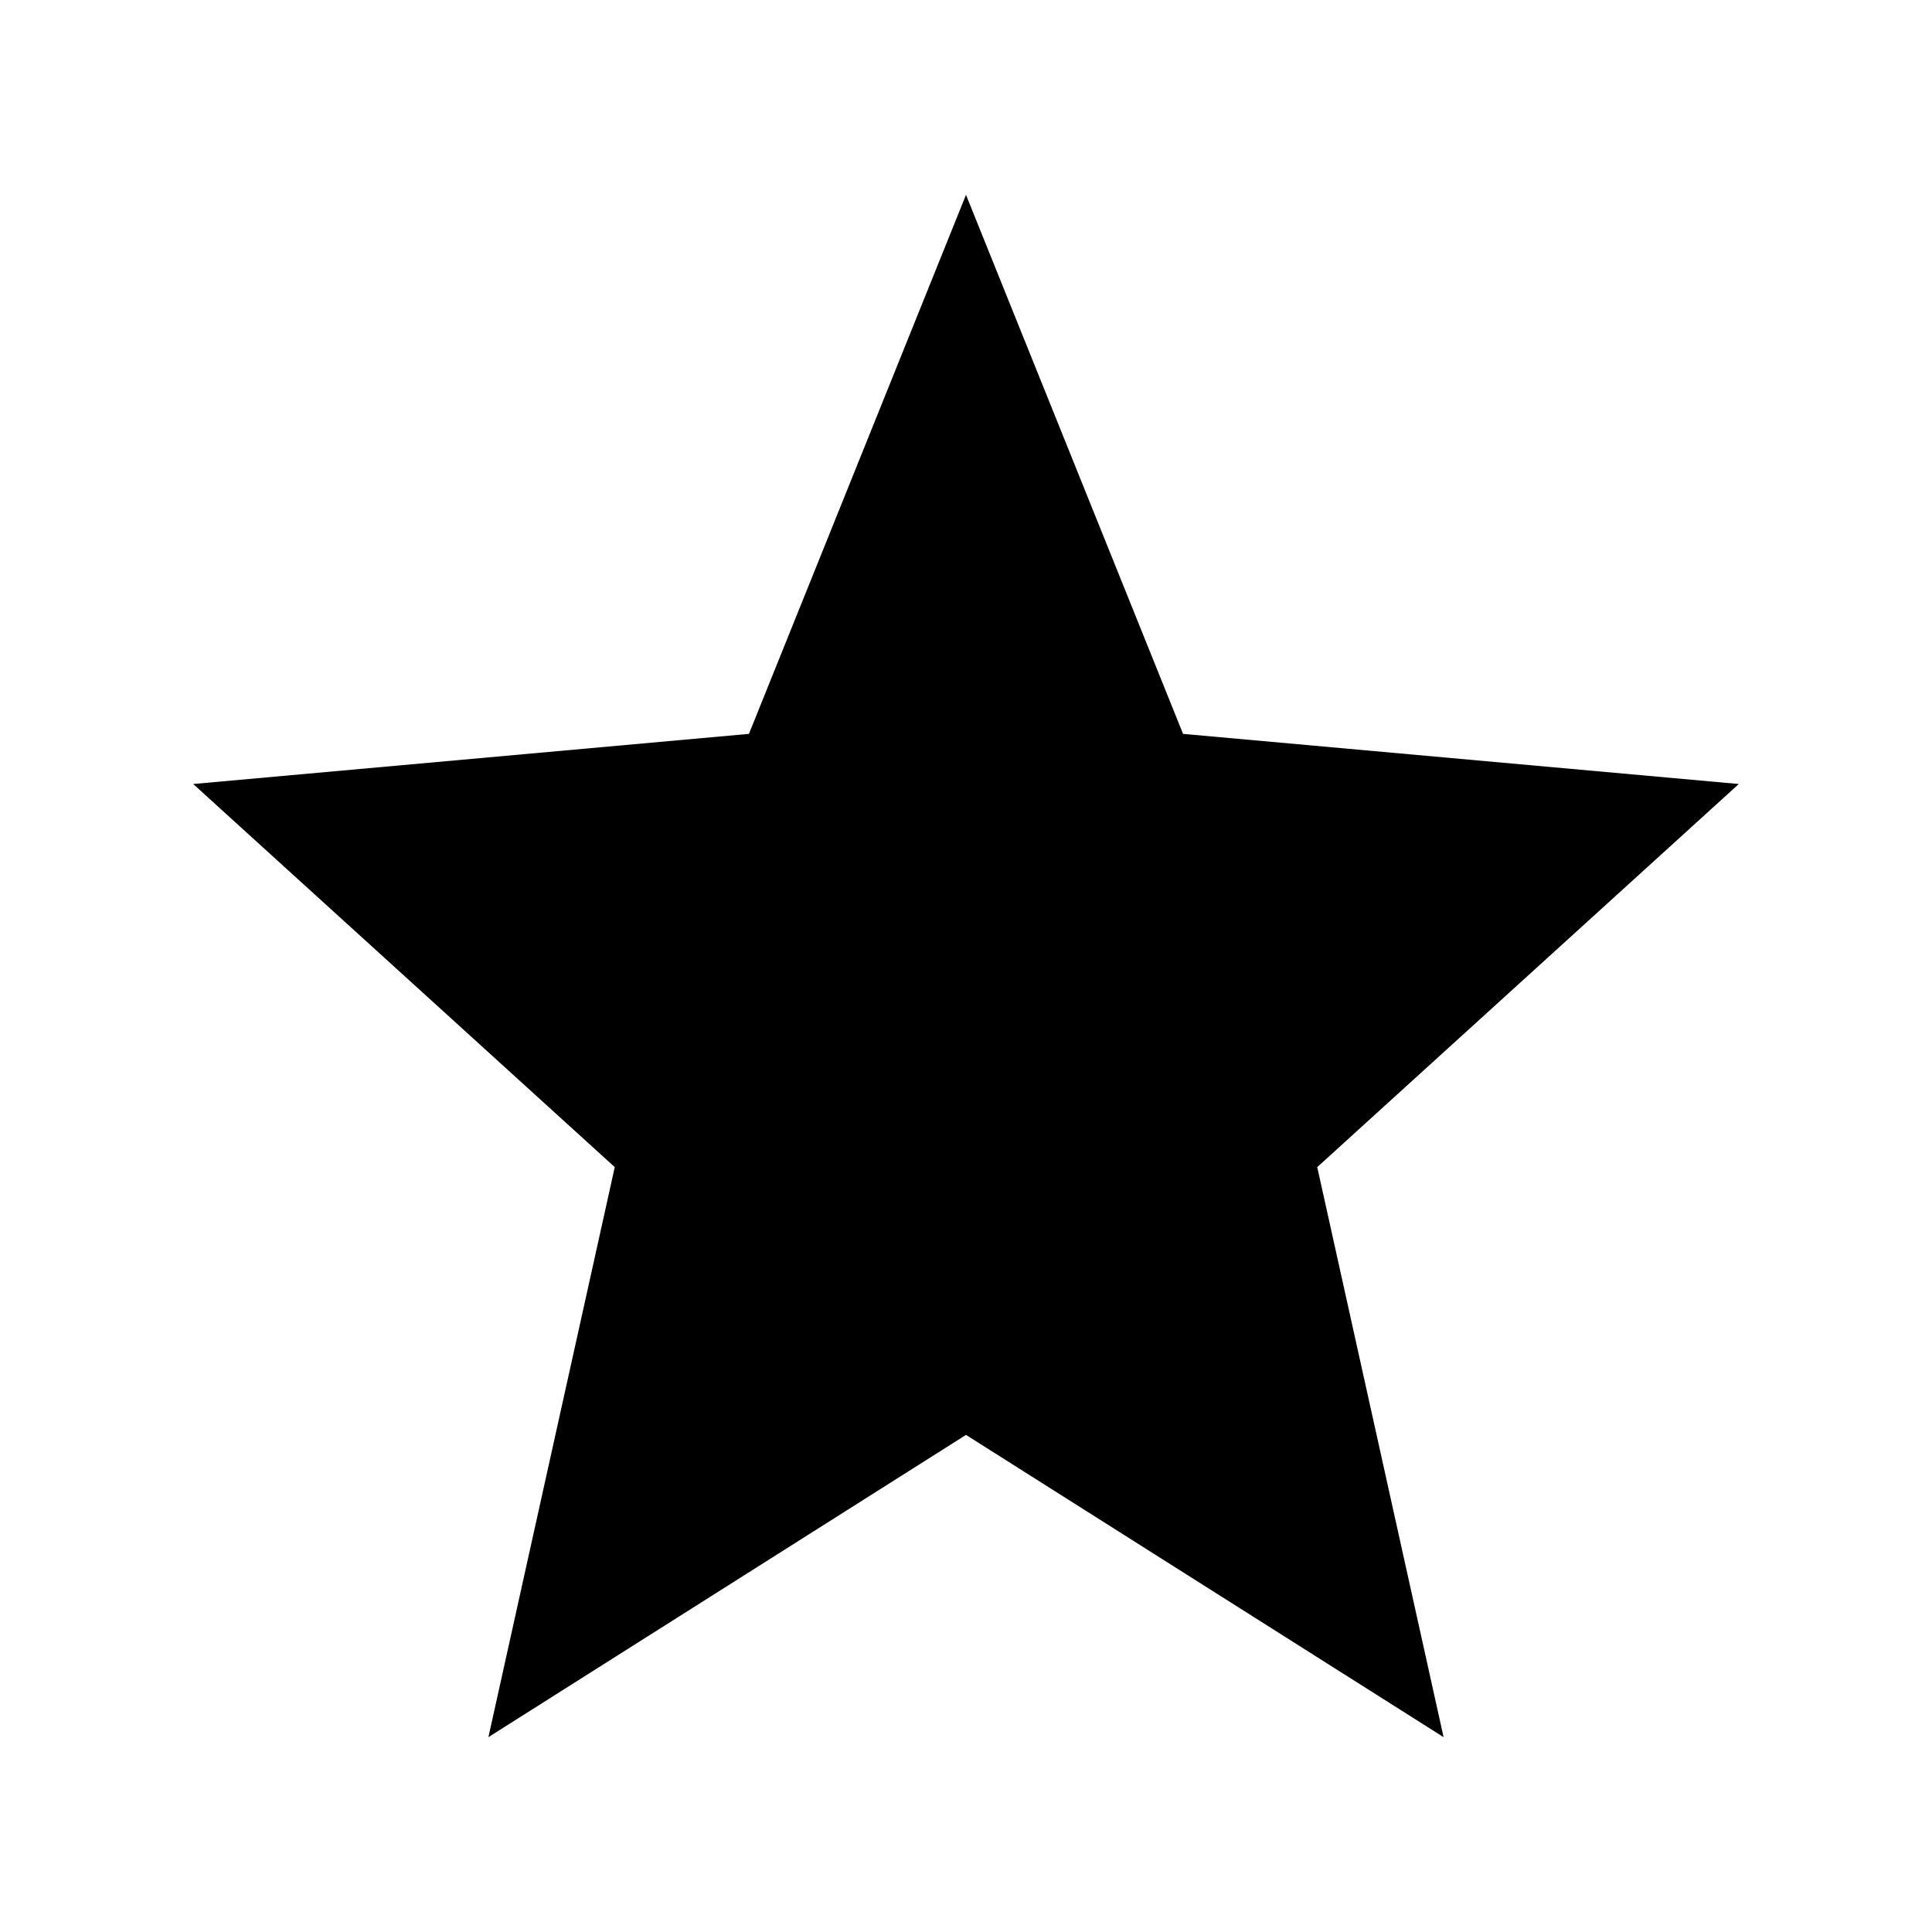
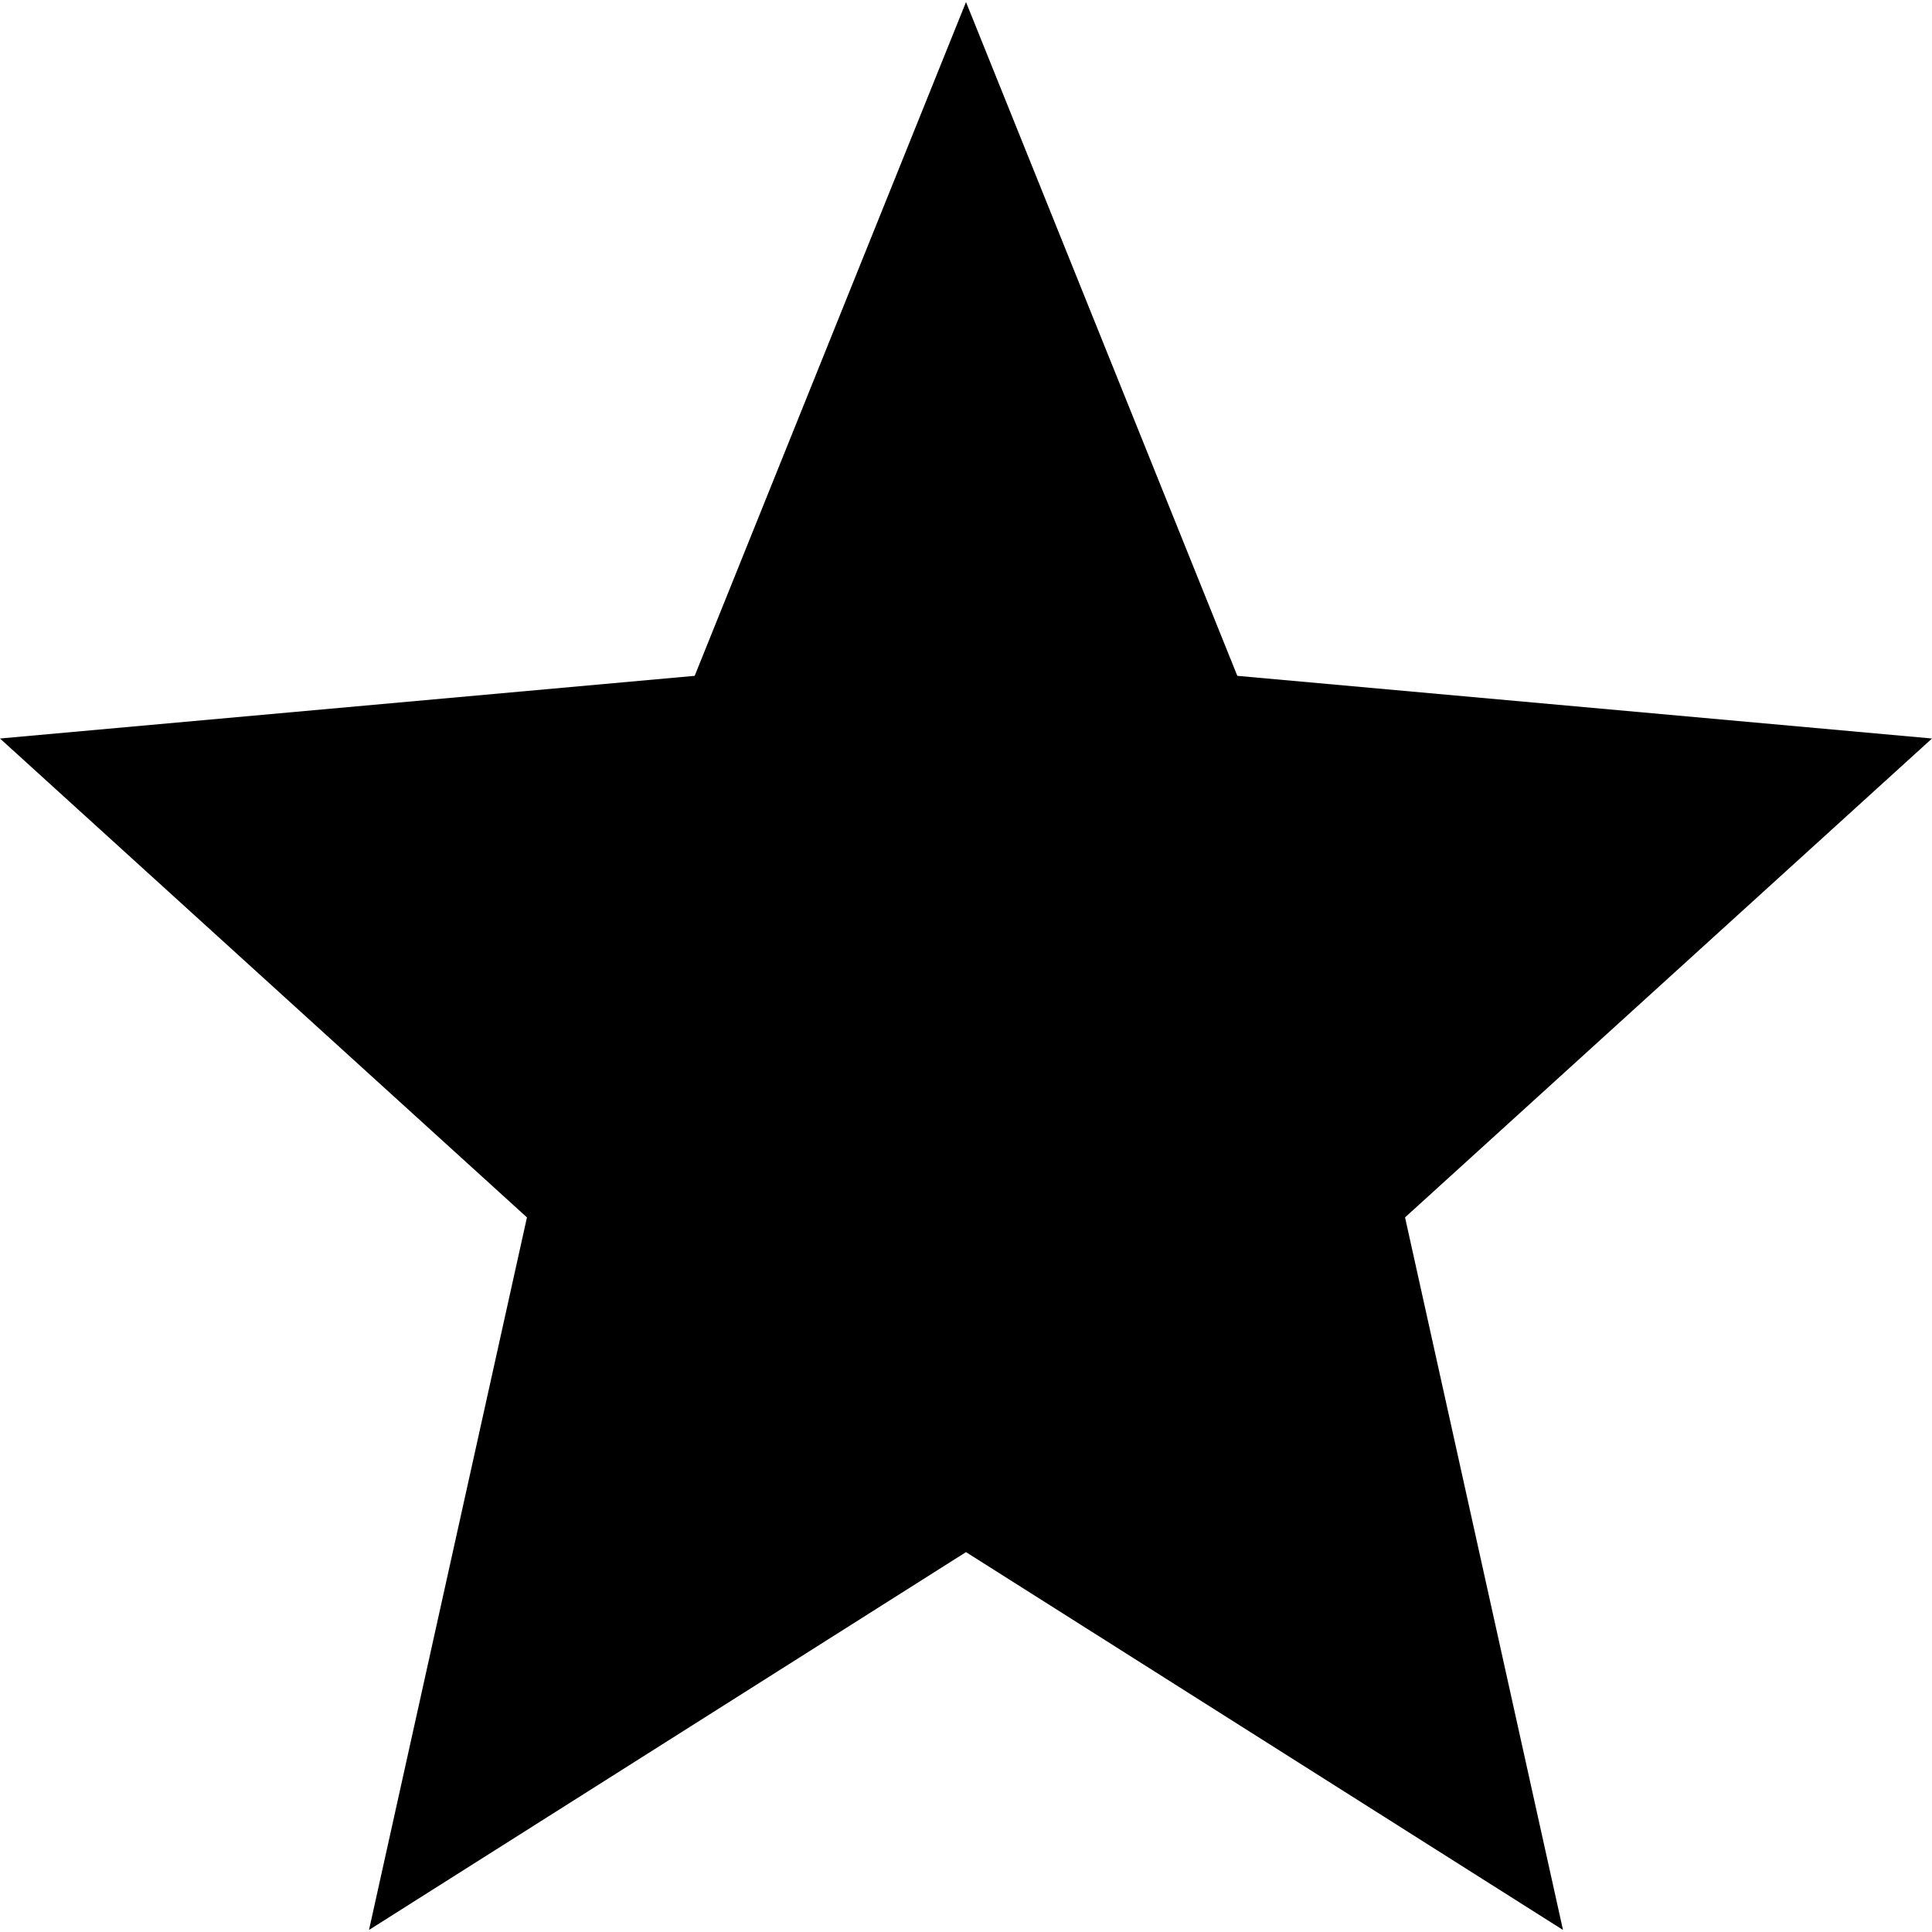
- <svg xmlns="http://www.w3.org/2000/svg" width="20px" height="20px" viewBox="0 0 20 20">
-   <g stroke="none" stroke-width="1" fill-rule="evenodd">
-     <g>
-       <g transform="translate(2, 2)">
-         <g>
-           <polygon points="16 6.116 10.247 5.597 8 0.017 5.753 5.597 0 6.116 4.364 10.082 3.056 15.983 8 12.854 12.944 15.983 11.636 10.082" />
-         </g>
-       </g>
+ <svg xmlns="http://www.w3.org/2000/svg" width="16px" height="16px" viewBox="0 0 16 16" version="1.1">
+   <defs />
+   <g id="Symbols" stroke="none" stroke-width="1" fill="none" fill-rule="evenodd">
+     <g id="[icon]/star/dark" fill="currentColor">
+       <polygon id="Shape" points="16 6.116 10.247 5.597 8 0.017 5.753 5.597 0 6.116 4.364 10.082 3.056 15.983 8 12.854 12.944 15.983 11.636 10.082" />
    </g>
  </g>
</svg>
